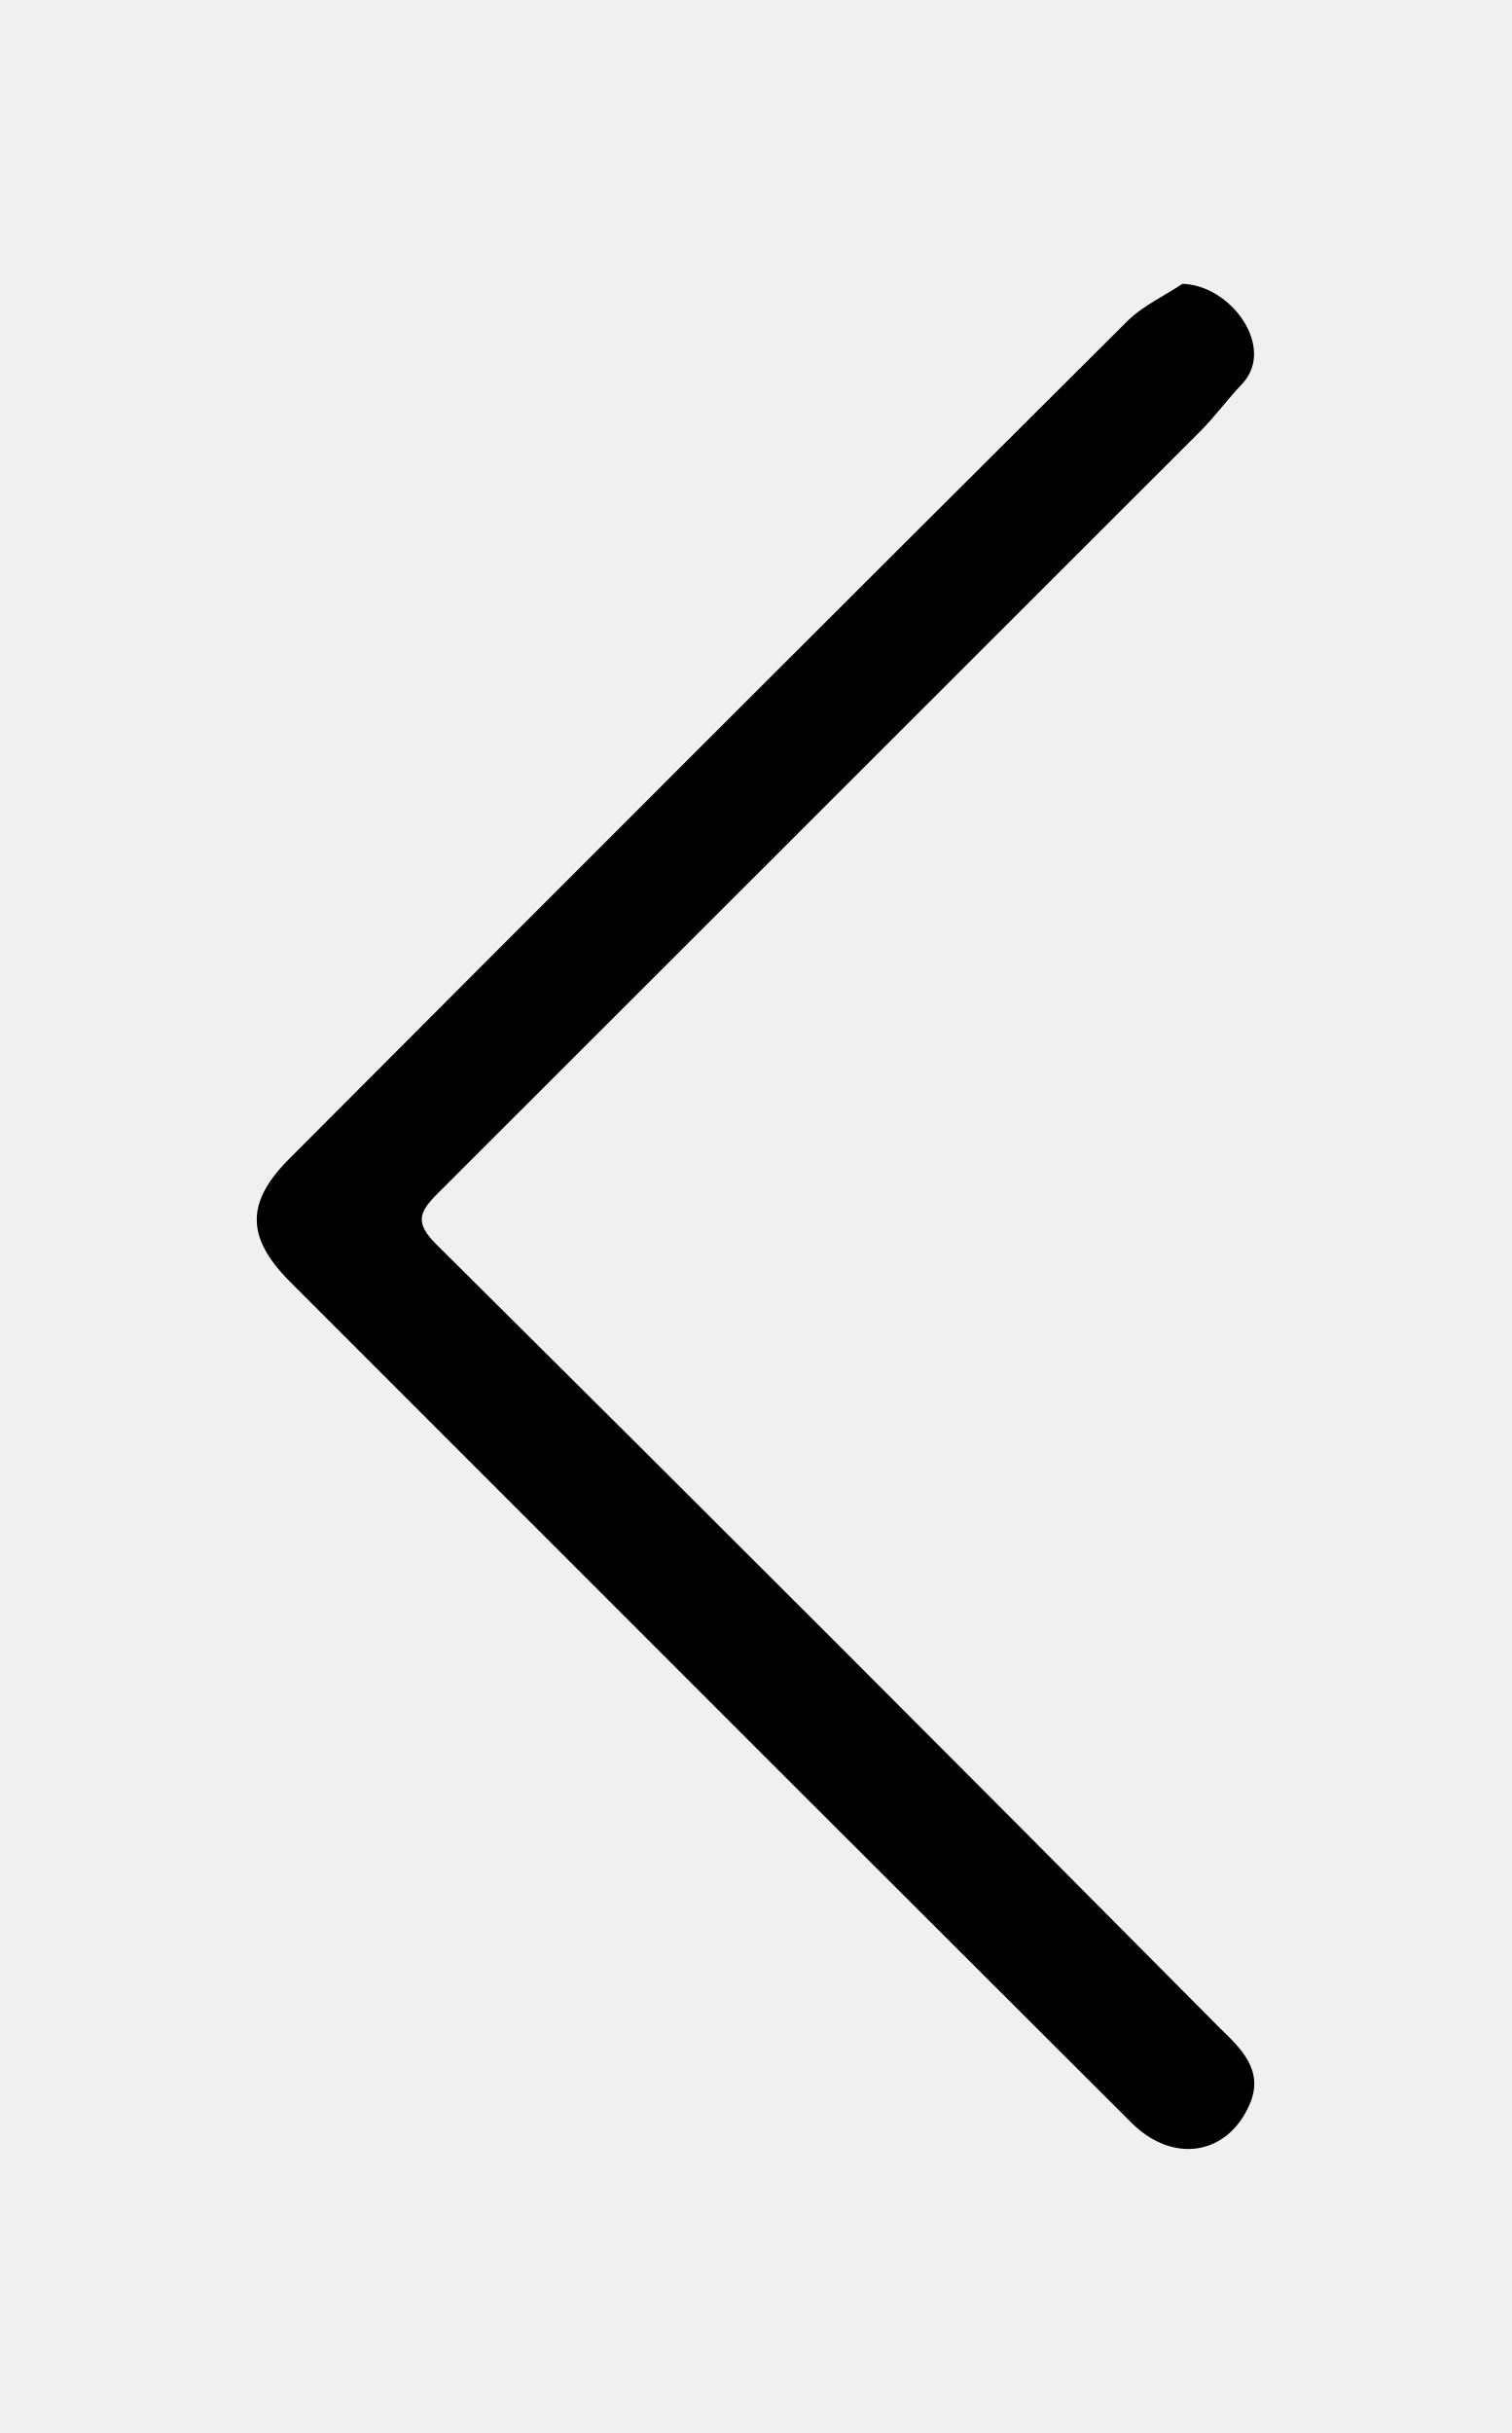
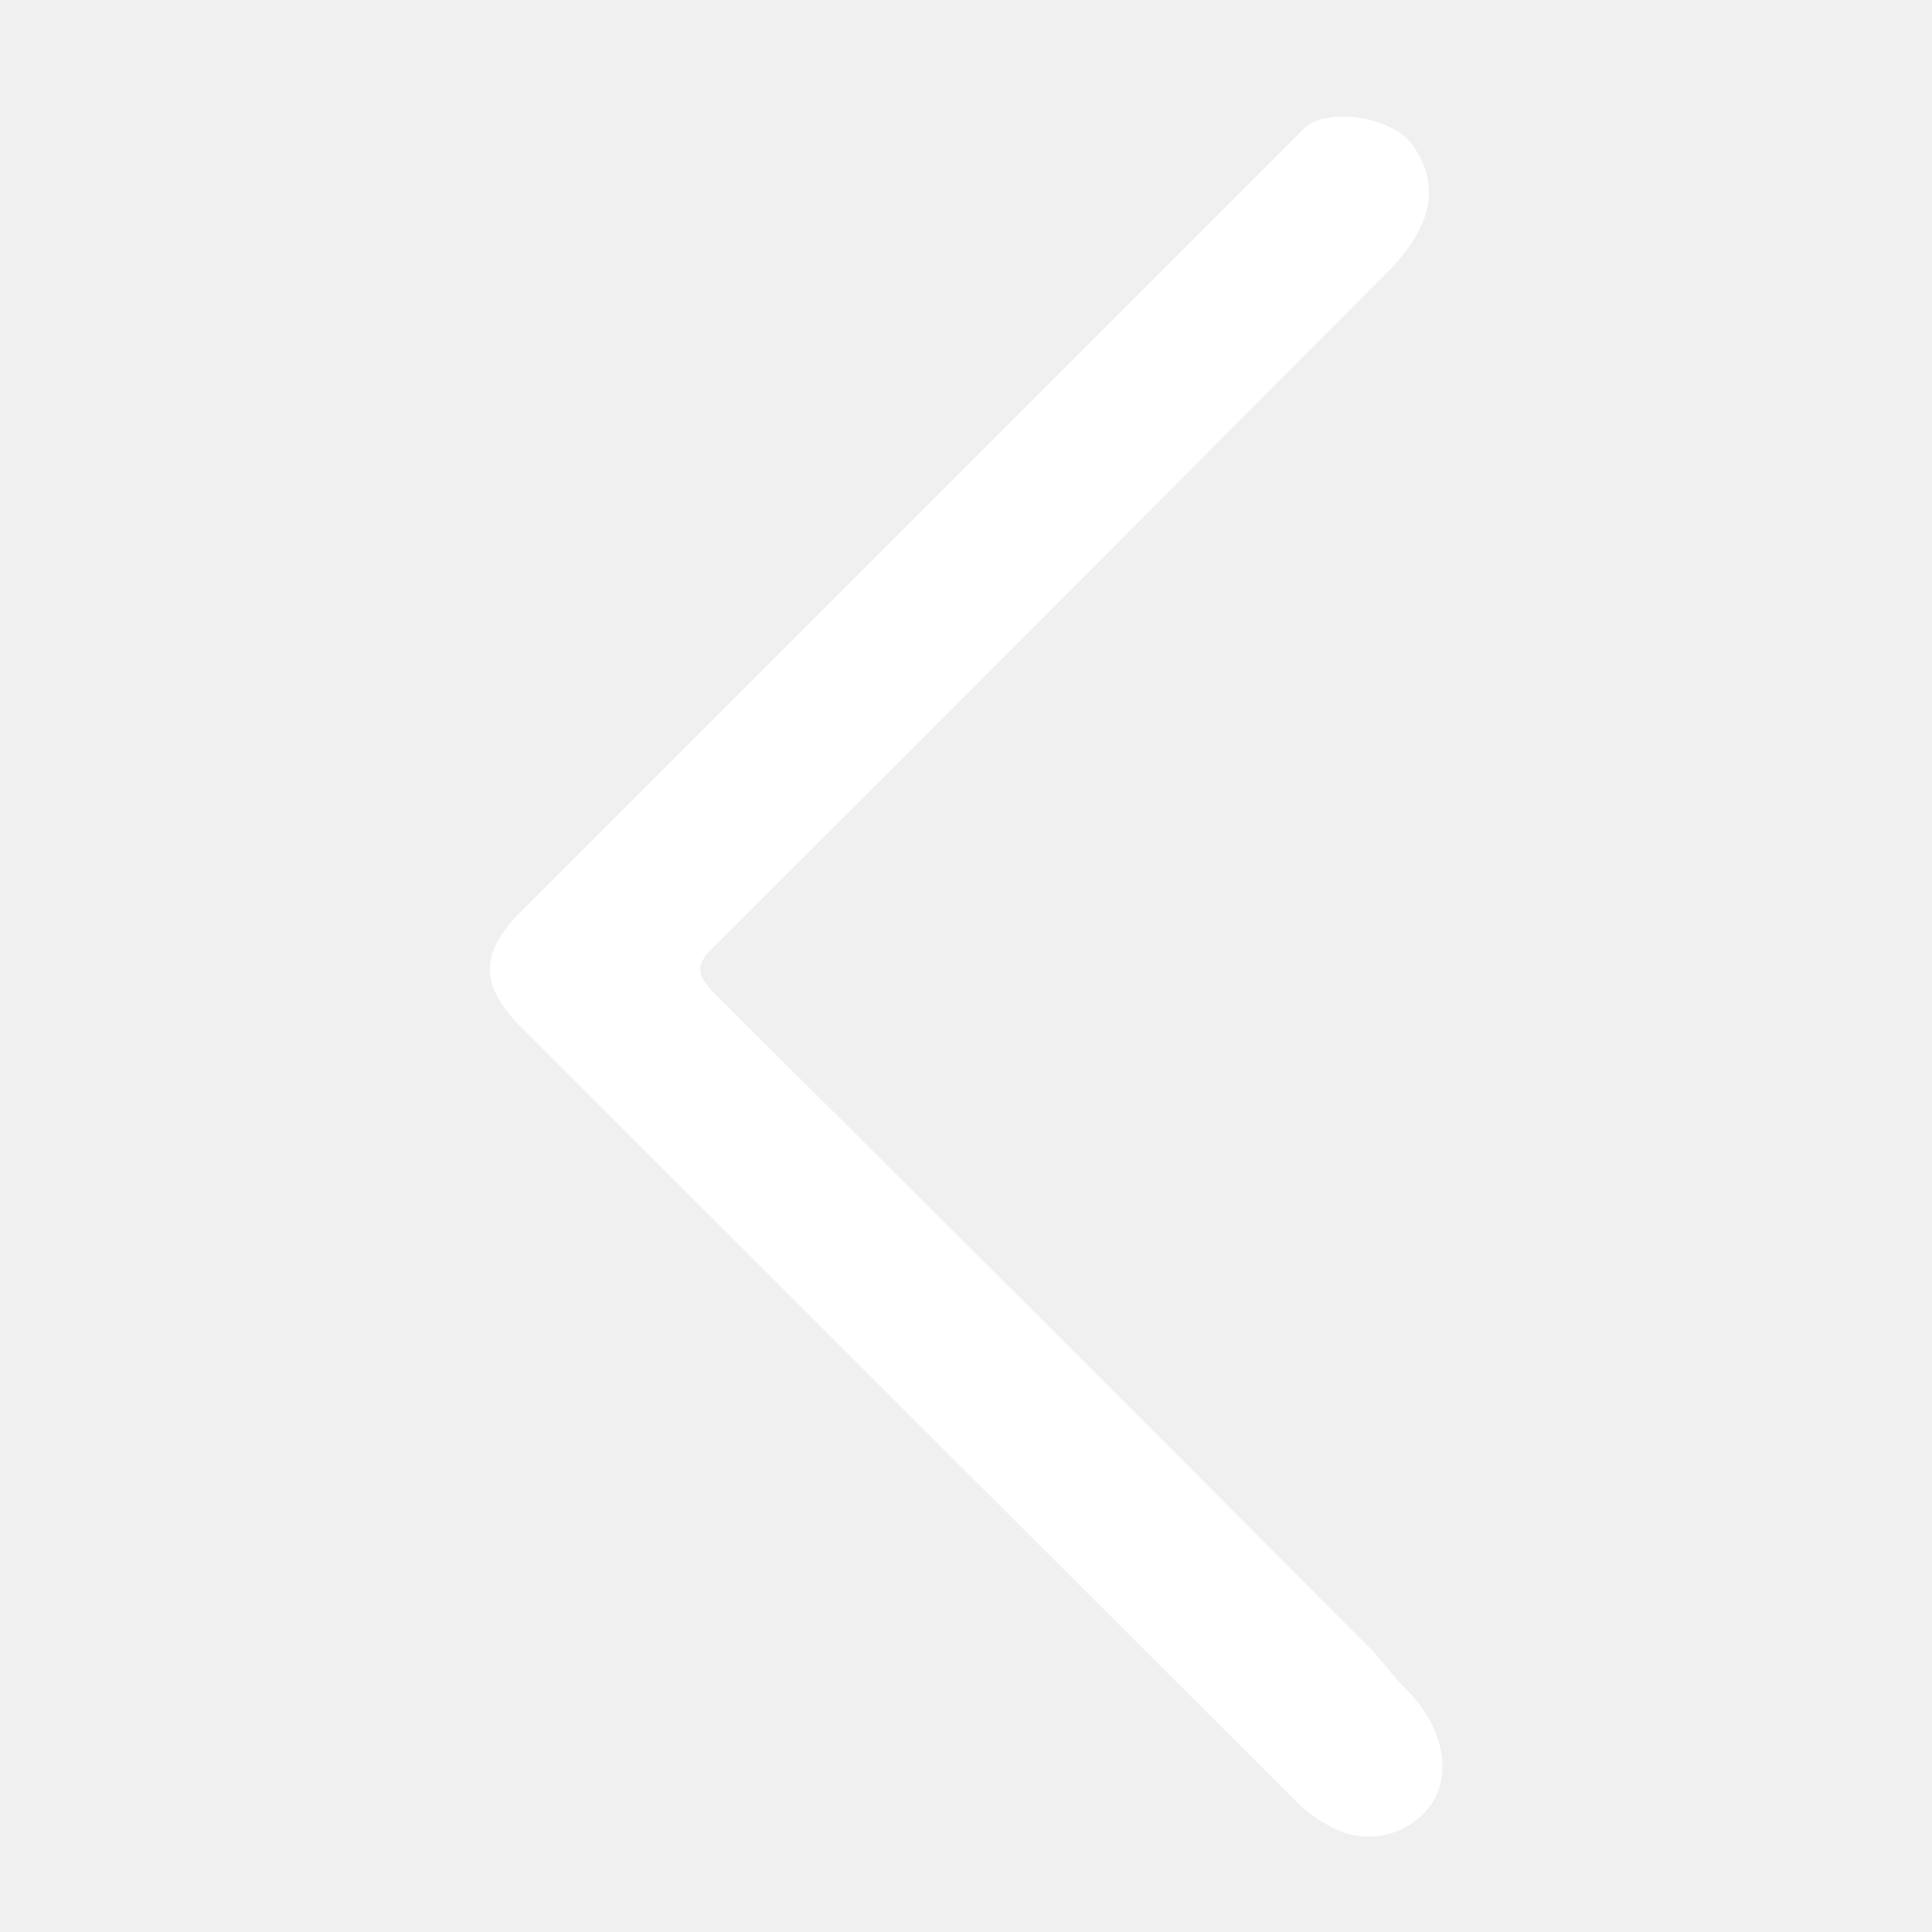
- <svg xmlns="http://www.w3.org/2000/svg" id="Layer_1" data-name="Layer 1" width="246" height="396" viewBox="0 0 246 396">
-   <path d="M192.5,46.2c7.9.2,15.2,10.3,9.8,16.2-2.4,2.5-4.5,5.4-6.9,7.8L71.3,194.2c-3.1,3.1-3.8,4.8-.3,8.3q64.1,63.6,127.6,127.6c3.4,3.3,7.3,6.9,4.8,12.5-3.6,8.2-12.4,9.6-19.1,3l-58.2-58.1-79-79c-7.1-7.2-7.1-12.9.2-20.1q67.9-68.1,136.2-136.1C186,49.8,189.5,48.2,192.5,46.2Z" />
+ <svg xmlns="http://www.w3.org/2000/svg" id="Layer_1" data-name="Layer 1" width="200" height="200" viewBox="0 0 200 200">
+   <path d="M137.4,188.9a8.1,8.1,0,0,0,7.4.6c6.3-2.9,5.5-9.9.8-14.6-1.5-1.4-2.6-3.2-4.1-4.6-24.4-24.5-42.9-43-67.5-67.4-1.8-1.9-2.2-2.9-.1-4.9,25.2-25.1,44.4-44.4,69.5-69.6,6.1-6,4.9-10.3,2.9-13.3s-9-4.1-11.3-1.8L100.6,47.7,53.9,94.4c-4.3,4.3-4.2,7.6,0,11.9l80.6,80.5A15.4,15.4,0,0,0,137.4,188.9Z" fill="#fff" />
</svg>
